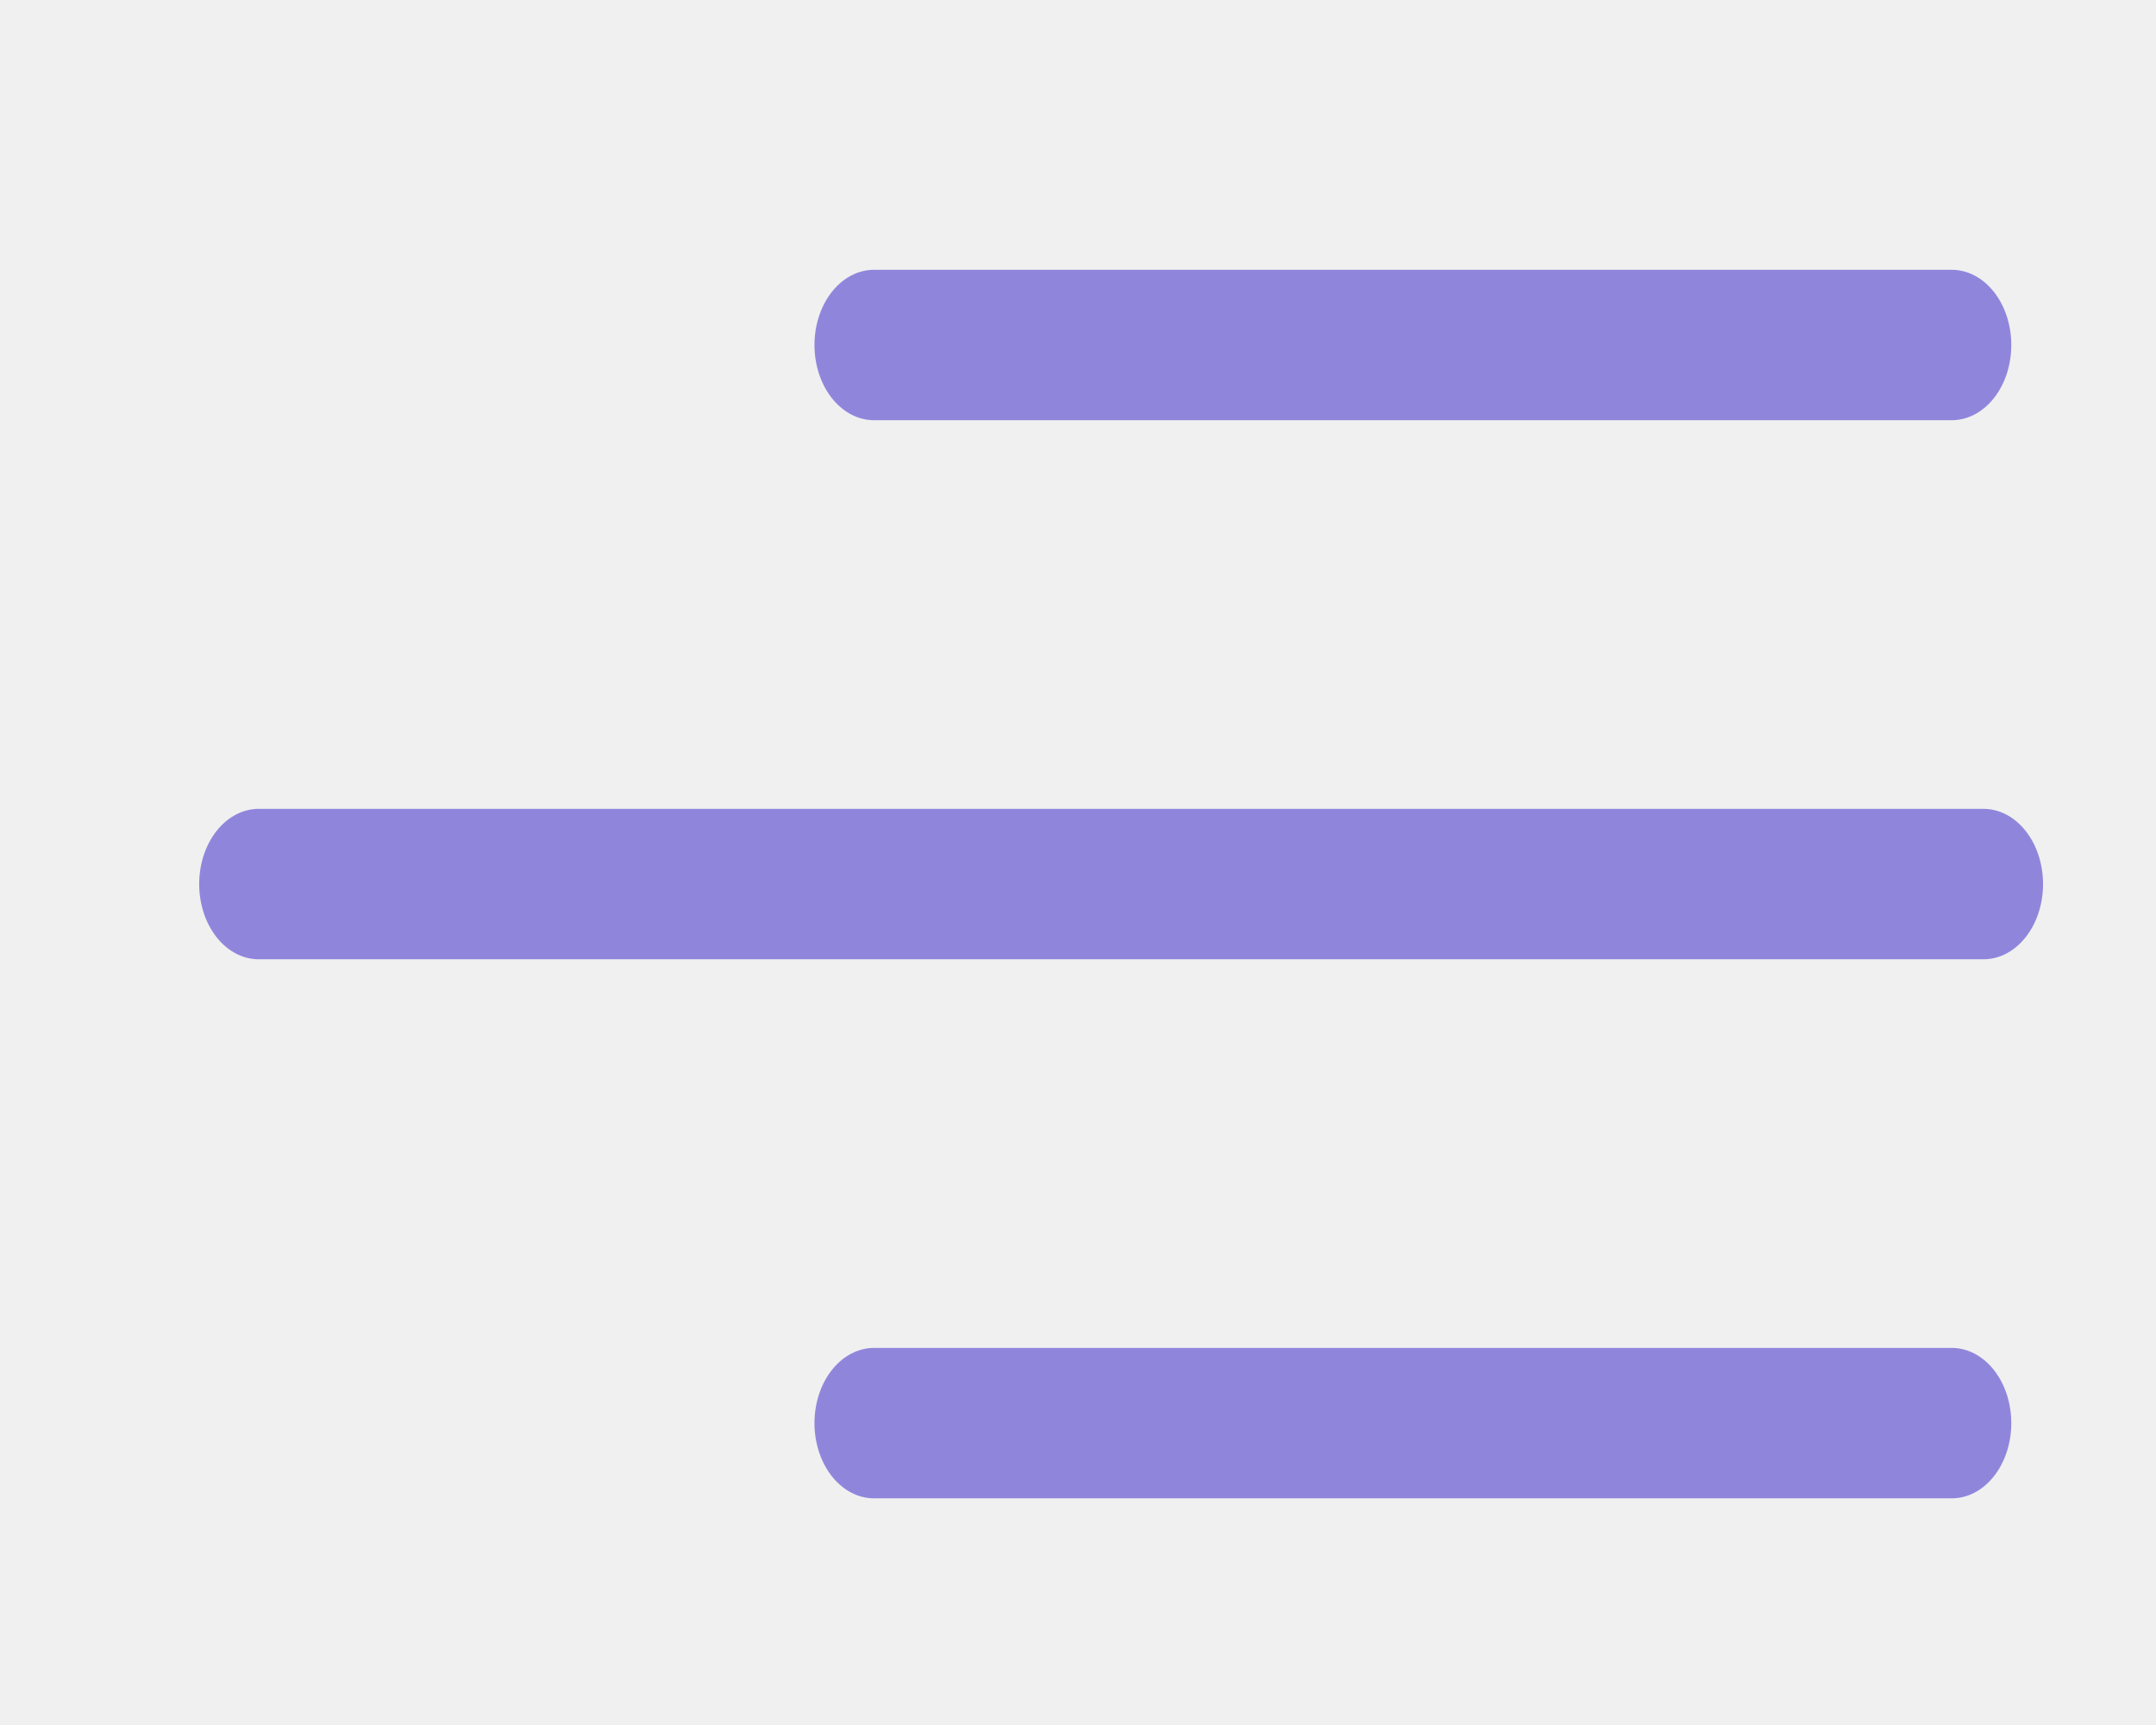
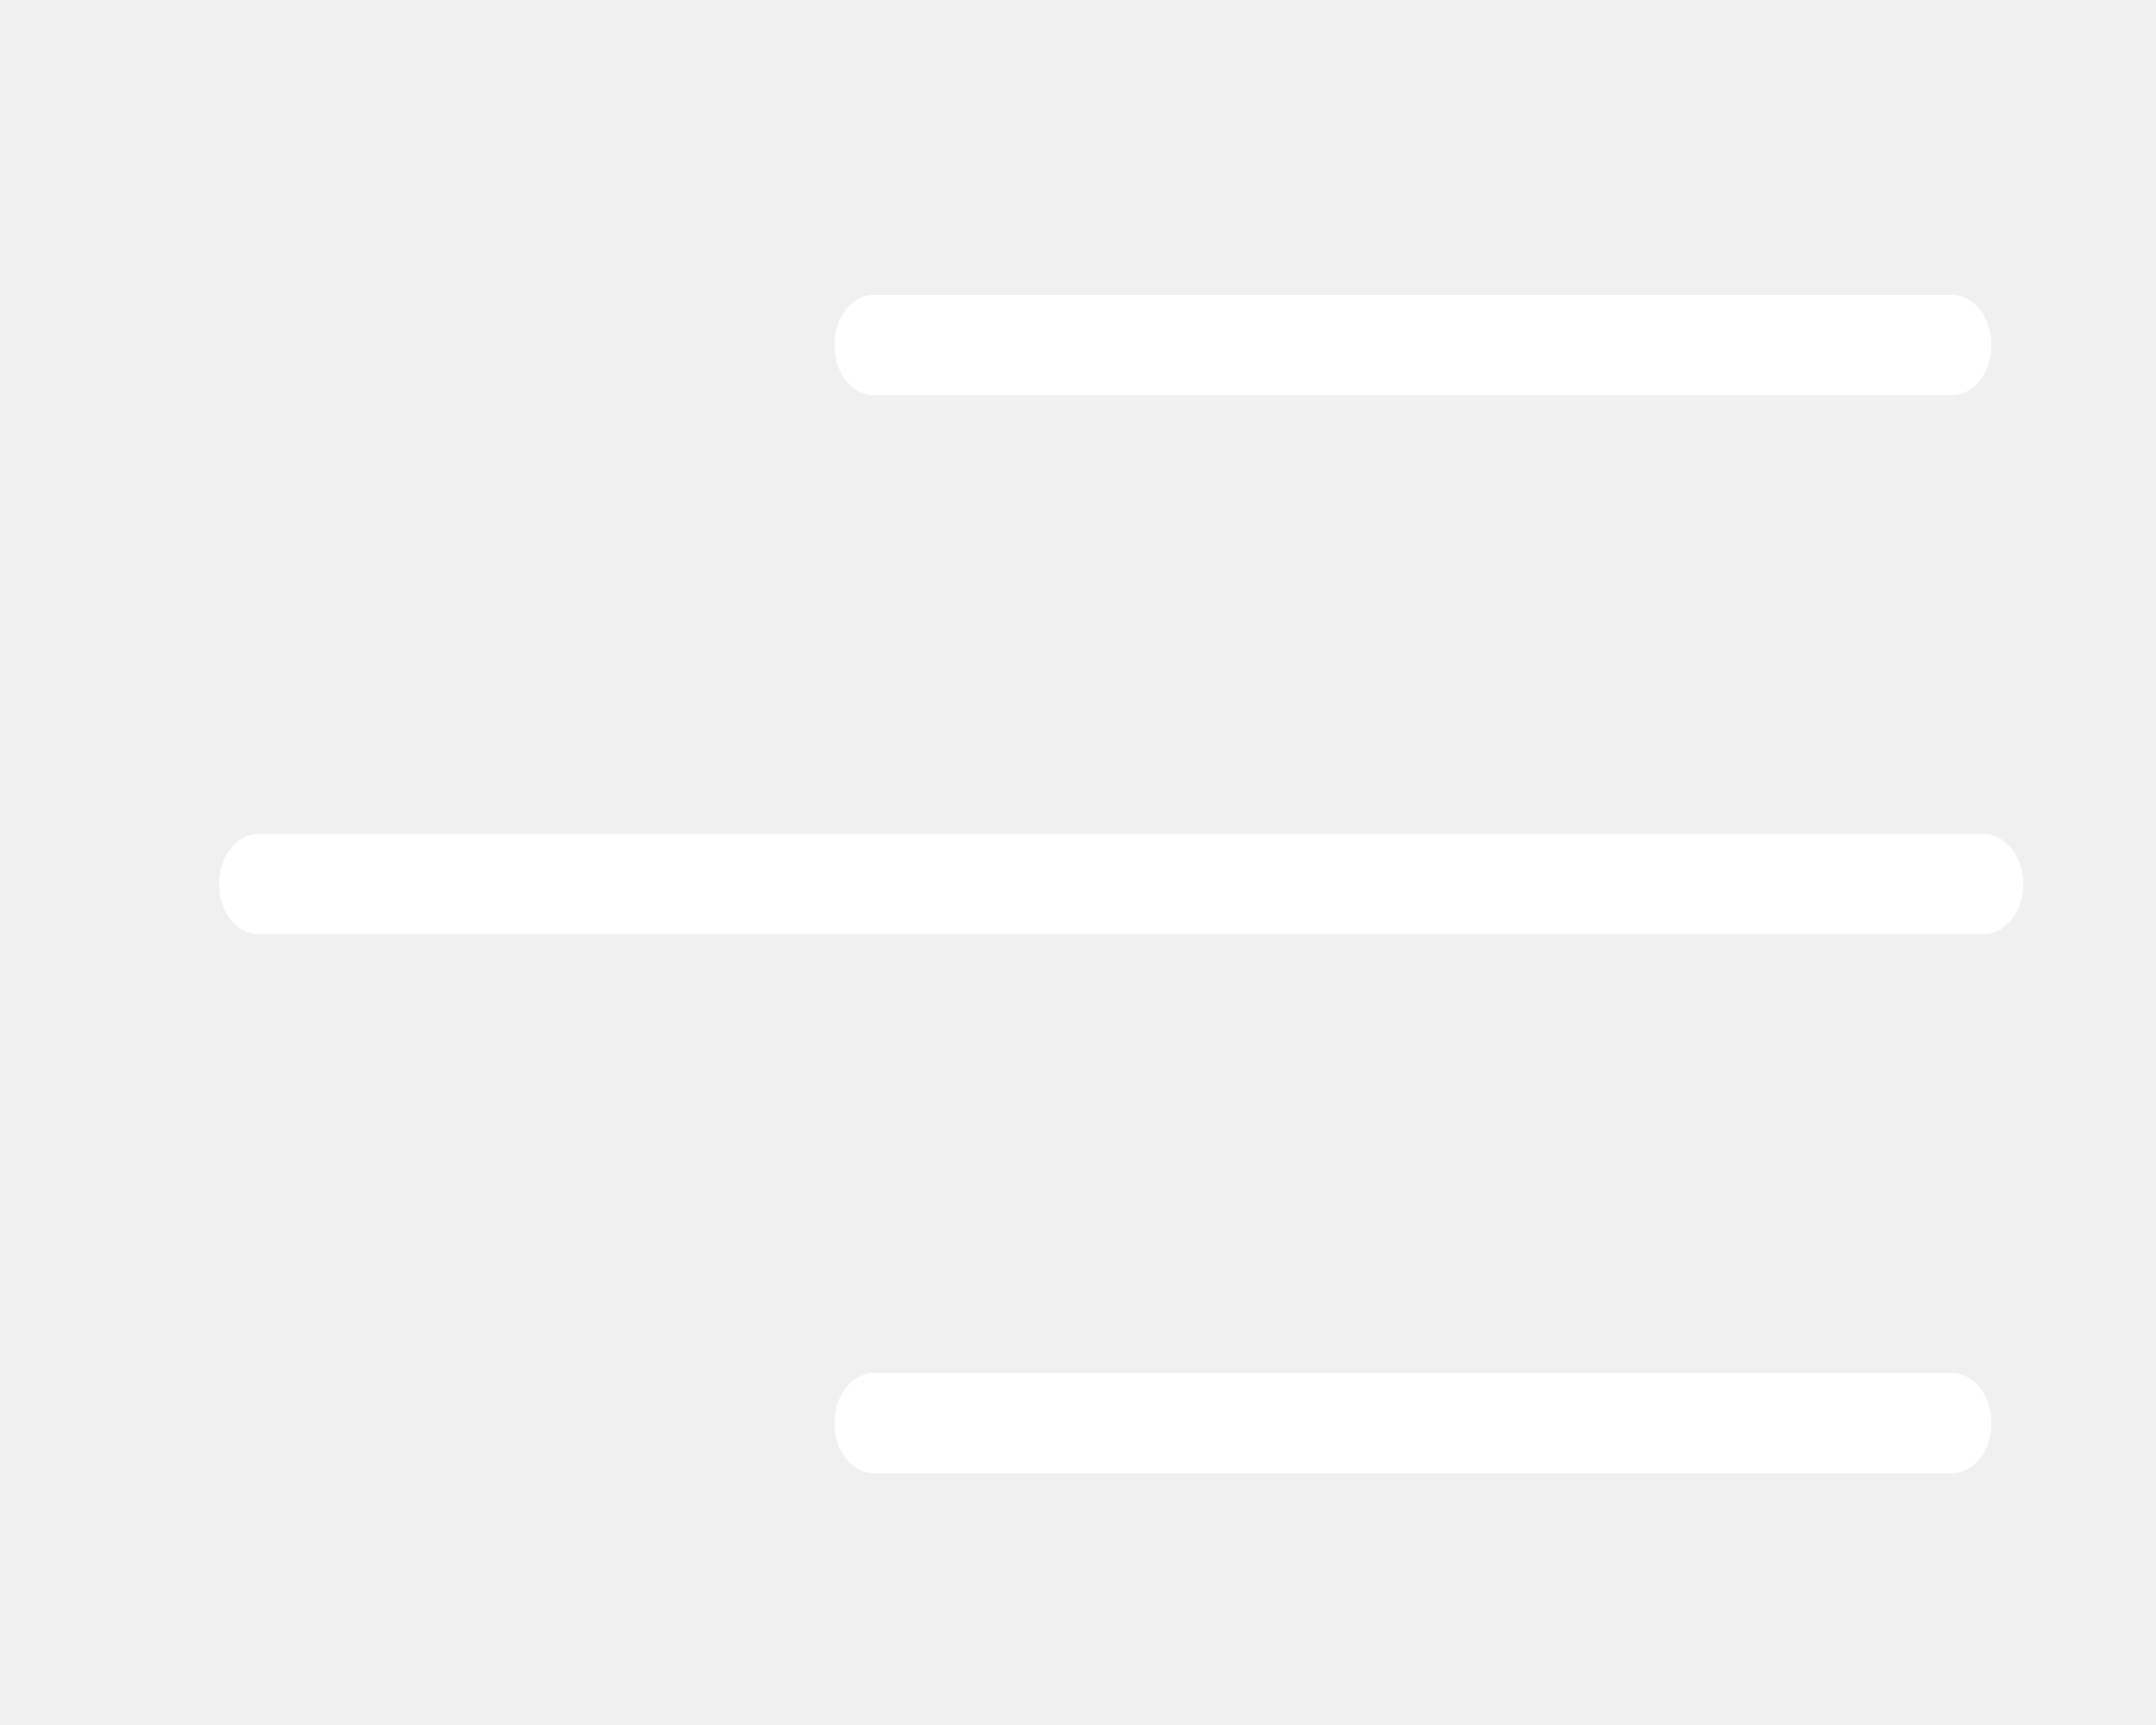
<svg xmlns="http://www.w3.org/2000/svg" xmlns:xlink="http://www.w3.org/1999/xlink" version="1.1" preserveAspectRatio="none" x="0px" y="0px" width="50px" height="40px" viewBox="0 0 50 40">
  <defs>
-     <path id="burguer_menu_0_Layer0_0_1_STROKES" stroke="#8F86DC" stroke-width="3" stroke-linejoin="round" stroke-linecap="round" fill="none" d=" M 15.5 21.5 L 42.65 21.5 M 15.5 0 L 42.65 0 M 0 10.75 L 43.45 10.75" />
+     <path id="burguer_menu_0_Layer0_0_1_STROKES" stroke="#ffffff" stroke-width="2" stroke-linejoin="round" stroke-linecap="round" fill="none" d=" M 15.5 21.5 L 42.65 21.5 M 15.5 0 L 42.65 0 M 0 10.75 L 43.45 10.75" />
  </defs>
  <g transform="matrix( 0.9205933, 0, 0, 1.162796, 6,8) ">
    <g transform="matrix( 1, 0, 0, 1, 0,0) ">
      <use xlink:href="#burguer_menu_0_Layer0_0_1_STROKES" />
    </g>
  </g>
</svg>
